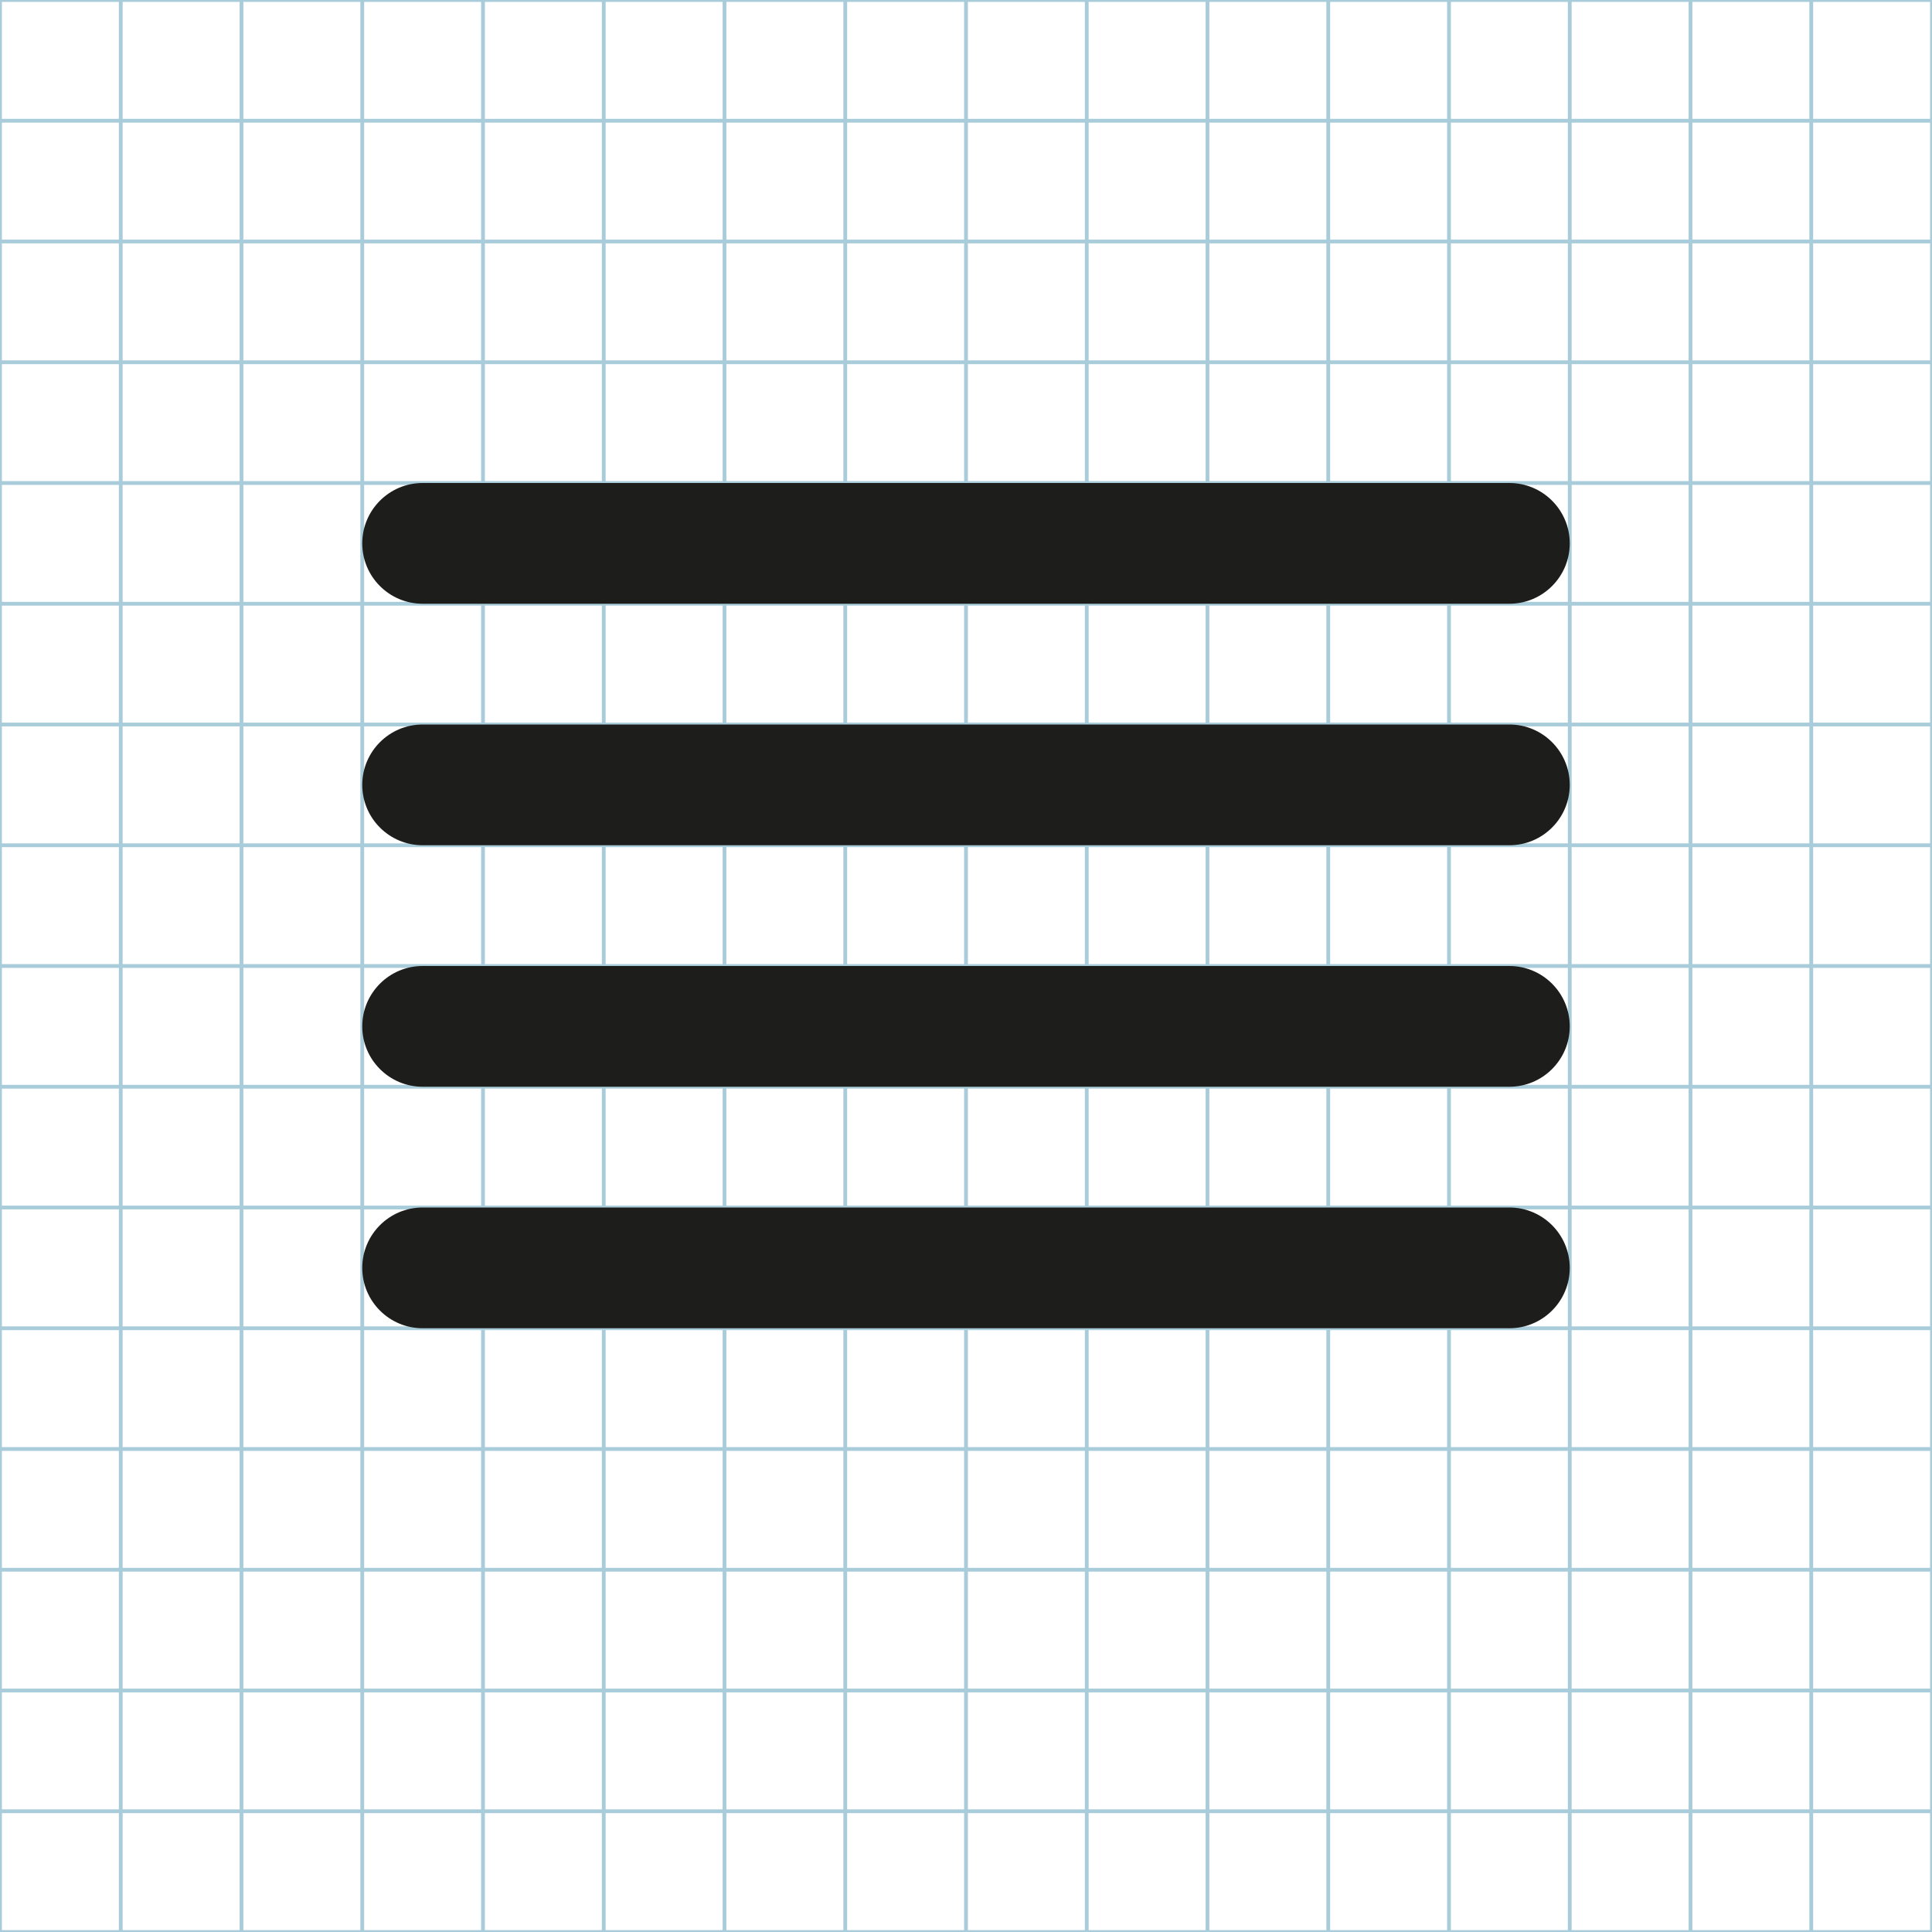
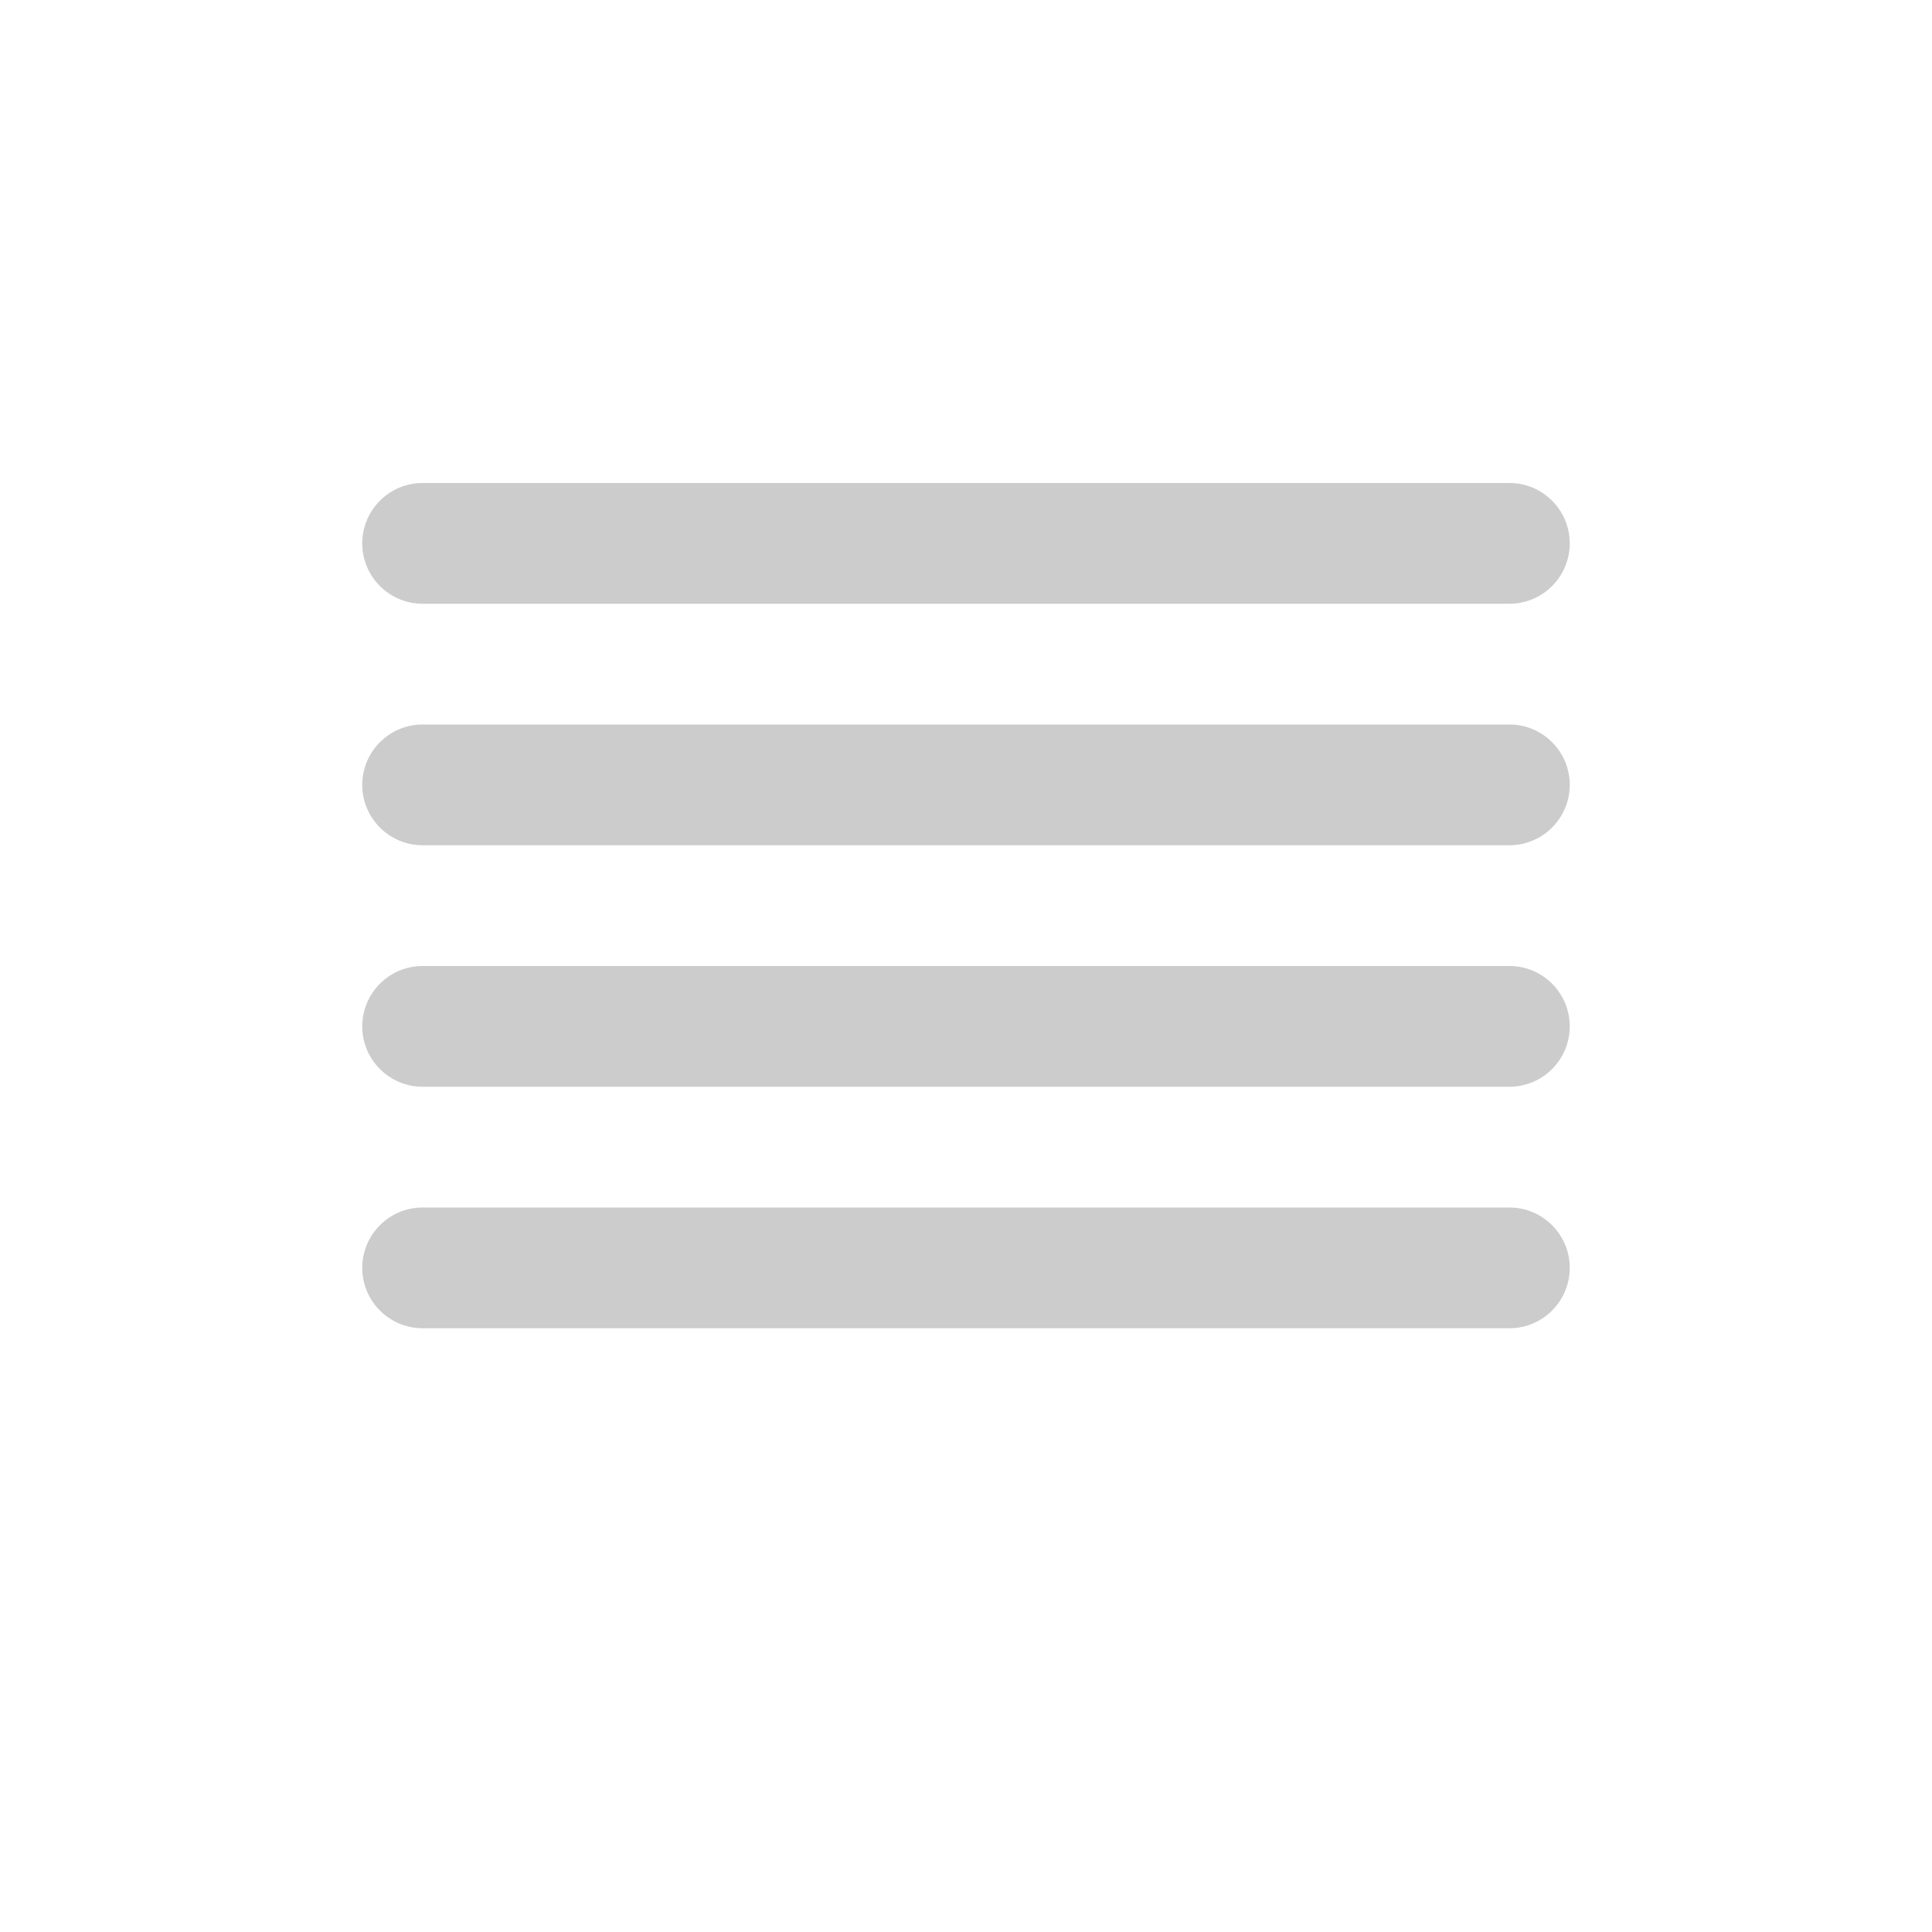
<svg xmlns="http://www.w3.org/2000/svg" version="1.1" id="Layer_1" x="0px" y="0px" width="512px" height="512px" viewBox="0 0 512 512" enable-background="new 0 0 512 512" xml:space="preserve">
-   <g id="Grid_1_">
-     <g id="Layer_1_1_">
-       <g id="Grid">
-         <g>
-           <rect fill="none" stroke="#A9CCDB" stroke-miterlimit="10" width="512" height="512" />
-           <line fill="none" stroke="#A9CCDB" stroke-miterlimit="10" x1="0" y1="480" x2="512" y2="480" />
-           <line fill="none" stroke="#A9CCDB" stroke-miterlimit="10" x1="0" y1="448" x2="512" y2="448" />
-           <line fill="none" stroke="#A9CCDB" stroke-miterlimit="10" x1="0" y1="416" x2="512" y2="416" />
-           <line fill="none" stroke="#A9CCDB" stroke-miterlimit="10" x1="0" y1="384" x2="512" y2="384" />
-           <line fill="none" stroke="#A9CCDB" stroke-miterlimit="10" x1="0" y1="352" x2="512" y2="352" />
-           <line fill="none" stroke="#A9CCDB" stroke-miterlimit="10" x1="0" y1="320" x2="512" y2="320" />
-           <line fill="none" stroke="#A9CCDB" stroke-miterlimit="10" x1="0" y1="288" x2="512" y2="288" />
-           <line fill="none" stroke="#A9CCDB" stroke-miterlimit="10" x1="0" y1="256" x2="512" y2="256" />
-           <line fill="none" stroke="#A9CCDB" stroke-miterlimit="10" x1="0" y1="224" x2="512" y2="224" />
-           <line fill="none" stroke="#A9CCDB" stroke-miterlimit="10" x1="0" y1="192" x2="512" y2="192" />
-           <line fill="none" stroke="#A9CCDB" stroke-miterlimit="10" x1="0" y1="160" x2="512" y2="160" />
-           <line fill="none" stroke="#A9CCDB" stroke-miterlimit="10" x1="0" y1="128" x2="512" y2="128" />
-           <line fill="none" stroke="#A9CCDB" stroke-miterlimit="10" x1="0" y1="96" x2="512" y2="96" />
-           <line fill="none" stroke="#A9CCDB" stroke-miterlimit="10" x1="0" y1="64" x2="512" y2="64" />
-           <line fill="none" stroke="#A9CCDB" stroke-miterlimit="10" x1="0" y1="32" x2="512" y2="32" />
-           <line fill="none" stroke="#A9CCDB" stroke-miterlimit="10" x1="480" y1="0" x2="480" y2="512" />
-           <line fill="none" stroke="#A9CCDB" stroke-miterlimit="10" x1="448" y1="0" x2="448" y2="512" />
-           <line fill="none" stroke="#A9CCDB" stroke-miterlimit="10" x1="416" y1="0" x2="416" y2="512" />
-           <line fill="none" stroke="#A9CCDB" stroke-miterlimit="10" x1="384" y1="0" x2="384" y2="512" />
-           <line fill="none" stroke="#A9CCDB" stroke-miterlimit="10" x1="352" y1="0" x2="352" y2="512" />
-           <line fill="none" stroke="#A9CCDB" stroke-miterlimit="10" x1="320" y1="0" x2="320" y2="512" />
-           <line fill="none" stroke="#A9CCDB" stroke-miterlimit="10" x1="288" y1="0" x2="288" y2="512" />
-           <line fill="none" stroke="#A9CCDB" stroke-miterlimit="10" x1="256" y1="0" x2="256" y2="512" />
-           <line fill="none" stroke="#A9CCDB" stroke-miterlimit="10" x1="224" y1="0" x2="224" y2="512" />
-           <line fill="none" stroke="#A9CCDB" stroke-miterlimit="10" x1="192" y1="0" x2="192" y2="512" />
-           <line fill="none" stroke="#A9CCDB" stroke-miterlimit="10" x1="160" y1="0" x2="160" y2="512" />
-           <line fill="none" stroke="#A9CCDB" stroke-miterlimit="10" x1="128" y1="0" x2="128" y2="512" />
-           <line fill="none" stroke="#A9CCDB" stroke-miterlimit="10" x1="96" y1="0" x2="96" y2="512" />
-           <line fill="none" stroke="#A9CCDB" stroke-miterlimit="10" x1="64" y1="0" x2="64" y2="512" />
-           <line fill="none" stroke="#A9CCDB" stroke-miterlimit="10" x1="32" y1="0" x2="32" y2="512" />
-         </g>
-       </g>
-     </g>
-   </g>
  <g>
    <g>
-       <path fill="#1D1D1B" d="M112,160h288c8.833,0,16-7.167,16-16s-7.167-16-16-16H112c-8.833,0-16,7.167-16,16S103.167,160,112,160z     M400,192H112c-8.833,0-16,7.167-16,16s7.167,16,16,16h288c8.833,0,16-7.167,16-16S408.833,192,400,192z M400,256H112    c-8.833,0-16,7.167-16,16s7.167,16,16,16h288c8.833,0,16-7.167,16-16S408.833,256,400,256z M400,320H112c-8.833,0-16,7.167-16,16    s7.167,16,16,16h288c8.833,0,16-7.167,16-16S408.833,320,400,320z" />
+       <path fill="#CCCCCC" d="M112,160h288c8.833,0,16-7.167,16-16s-7.167-16-16-16H112c-8.833,0-16,7.167-16,16S103.167,160,112,160z     M400,192H112c-8.833,0-16,7.167-16,16s7.167,16,16,16h288c8.833,0,16-7.167,16-16S408.833,192,400,192z M400,256H112    c-8.833,0-16,7.167-16,16s7.167,16,16,16h288c8.833,0,16-7.167,16-16S408.833,256,400,256z M400,320H112c-8.833,0-16,7.167-16,16    s7.167,16,16,16h288c8.833,0,16-7.167,16-16S408.833,320,400,320z" />
    </g>
  </g>
</svg>
